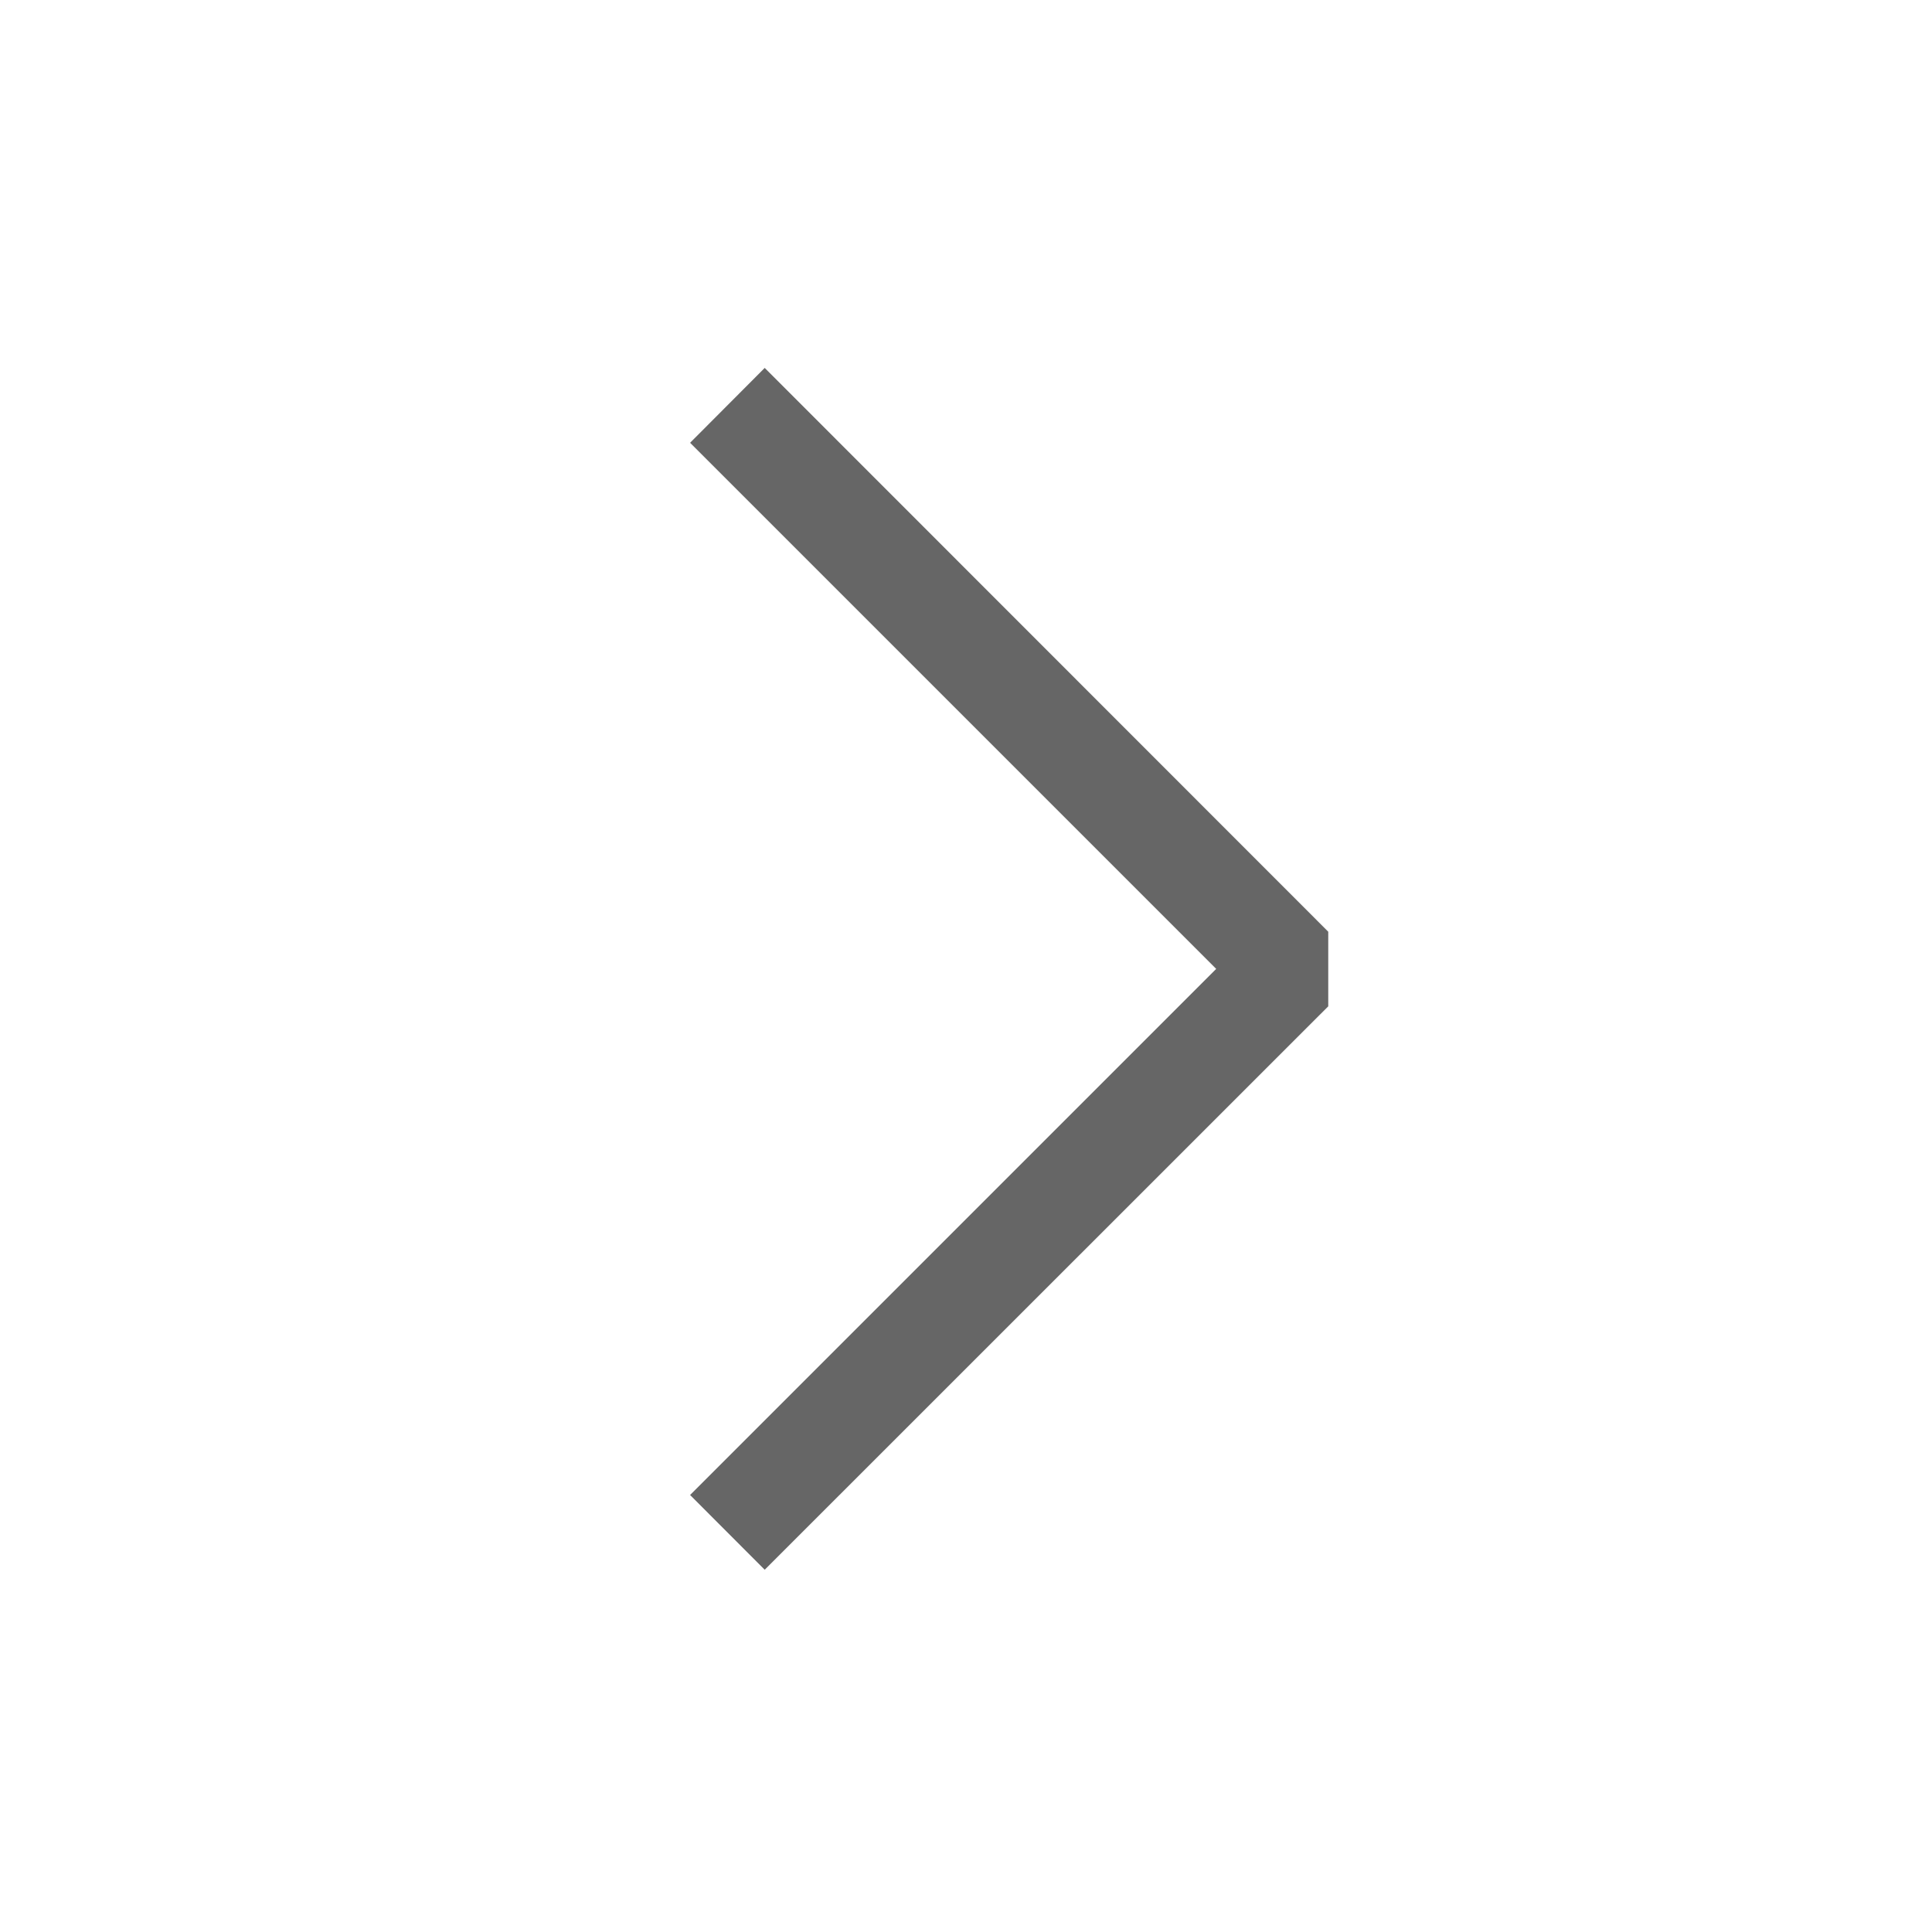
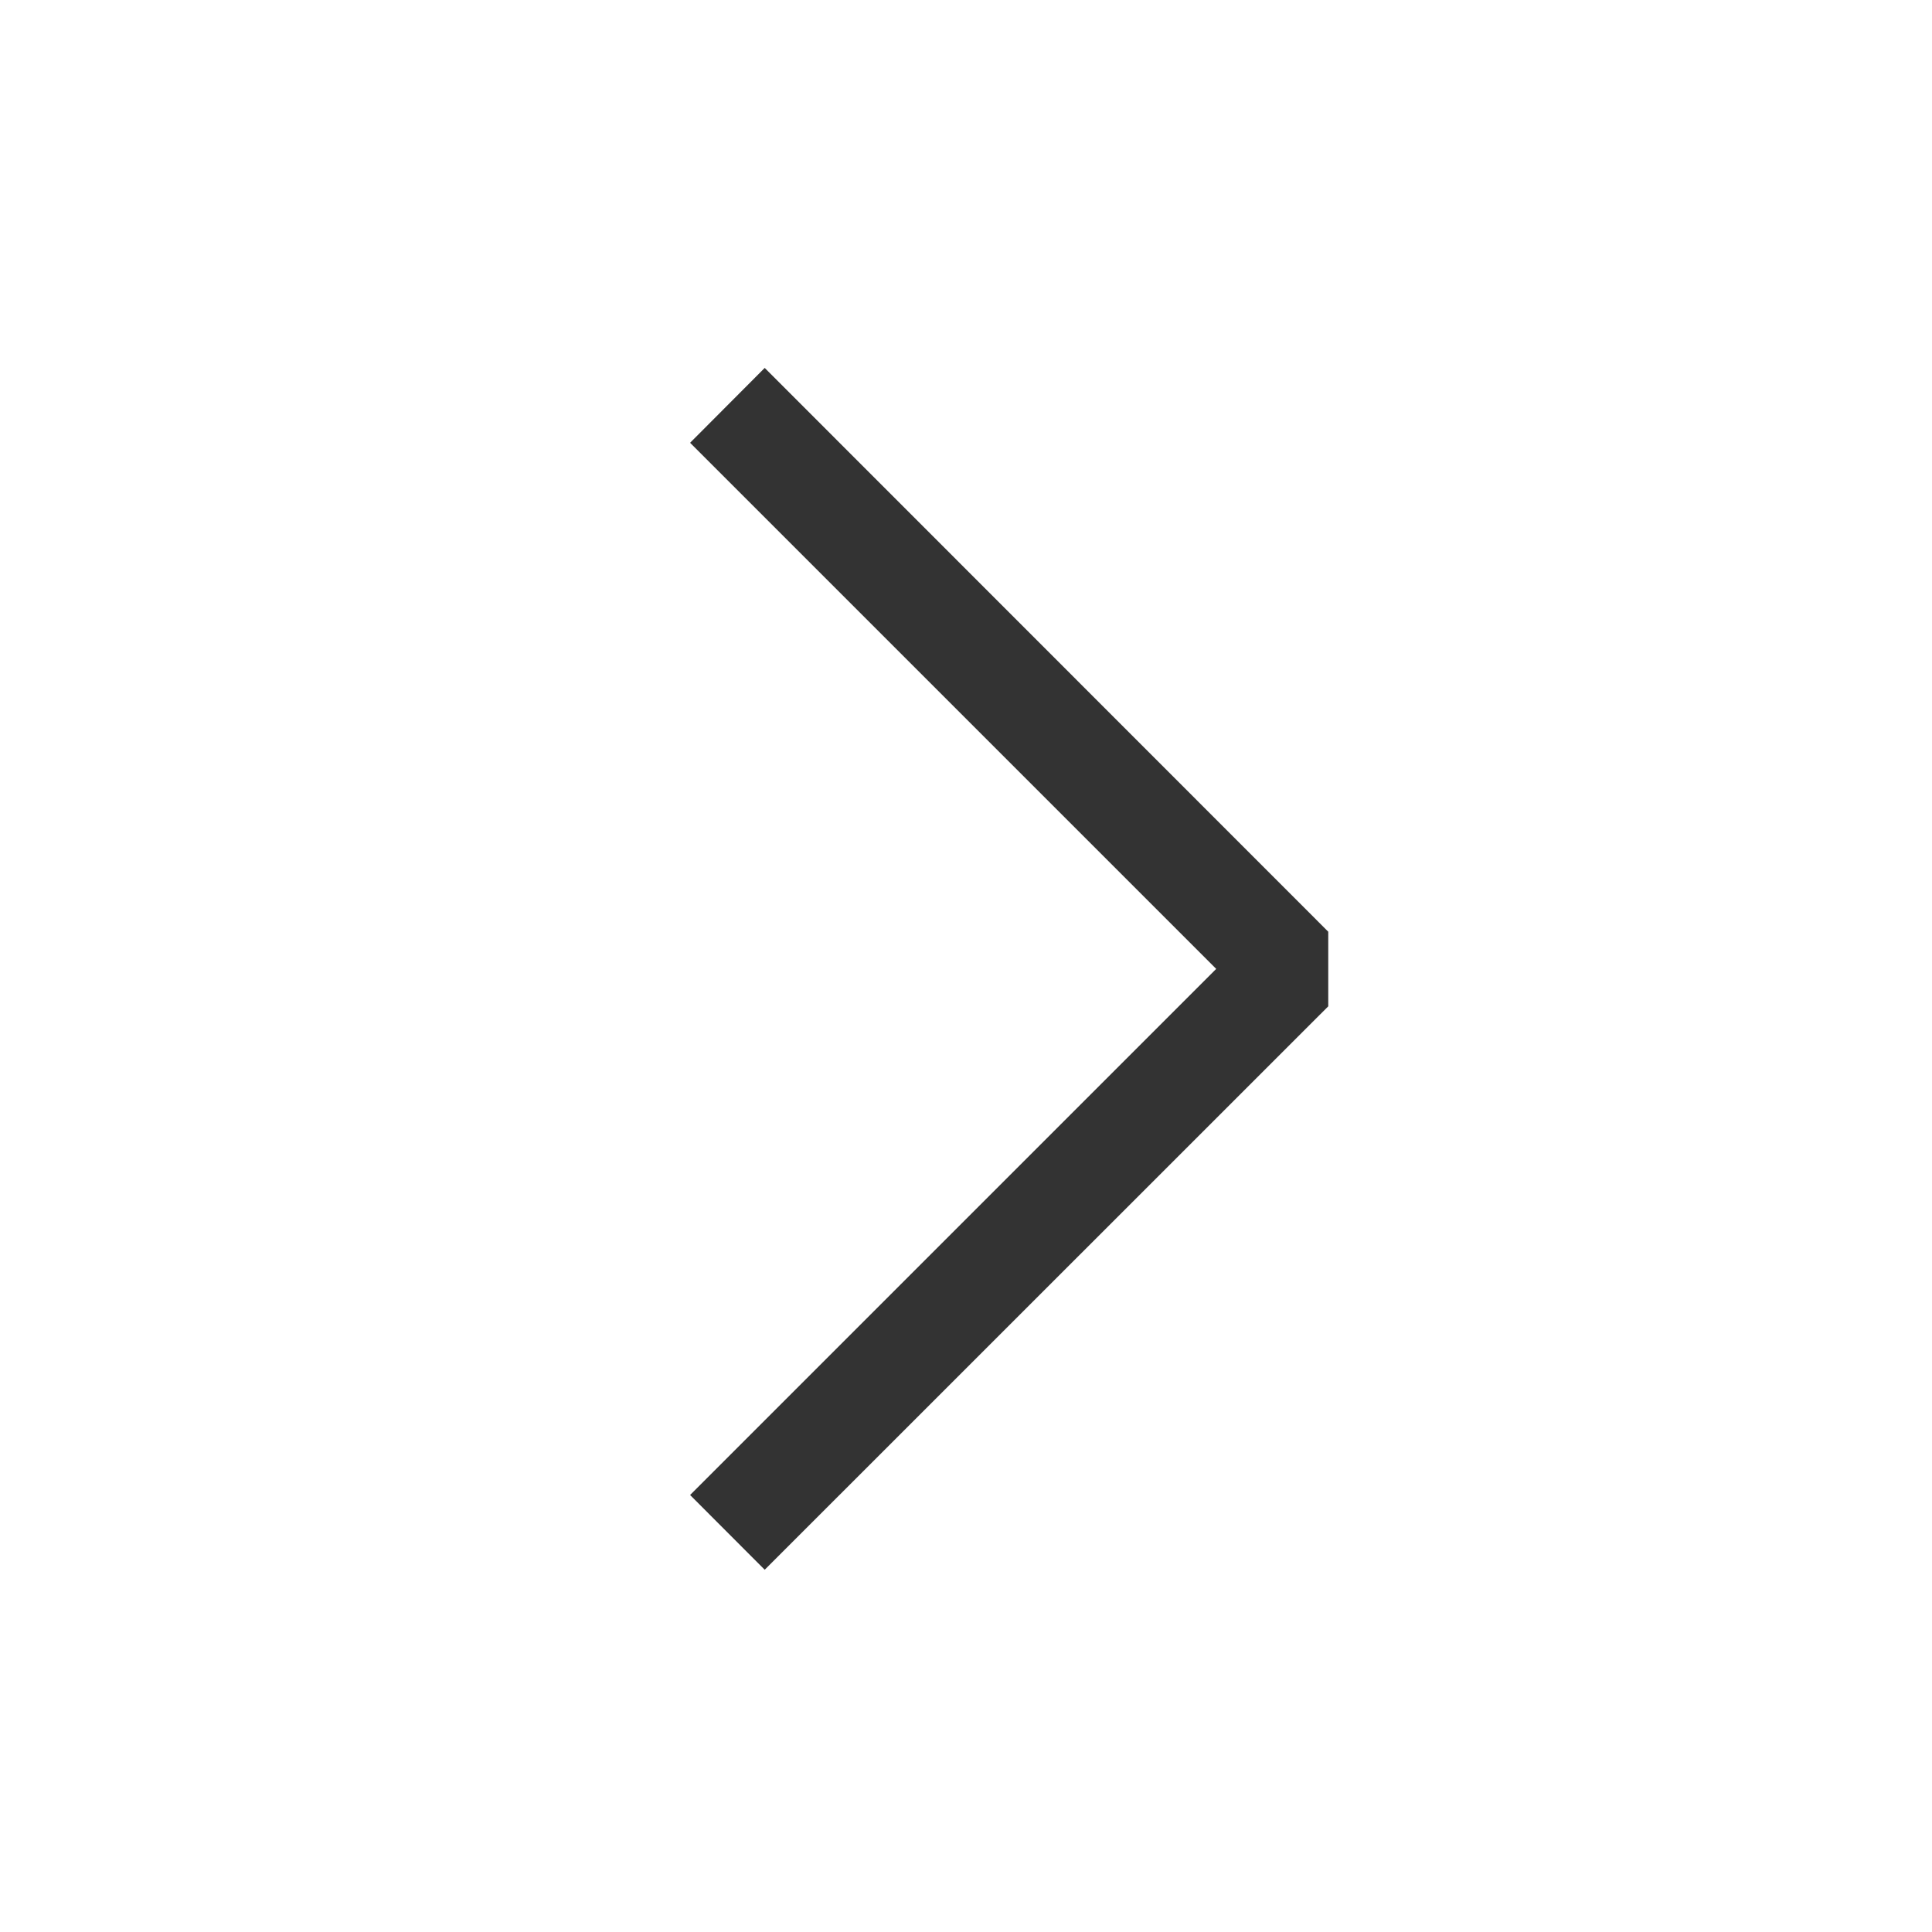
- <svg xmlns="http://www.w3.org/2000/svg" width="16" height="16" viewBox="0 0 16 16" fill="#666">
+ <svg xmlns="http://www.w3.org/2000/svg" width="16" height="16" viewBox="0 0 16 16" fill="#333">
  <path fill-rule="evenodd" clip-rule="evenodd" d="M10.072 8.024L5.715 3.667l.618-.62L11 7.716v.618L6.333 13l-.618-.619 4.357-4.357z" />
</svg>
